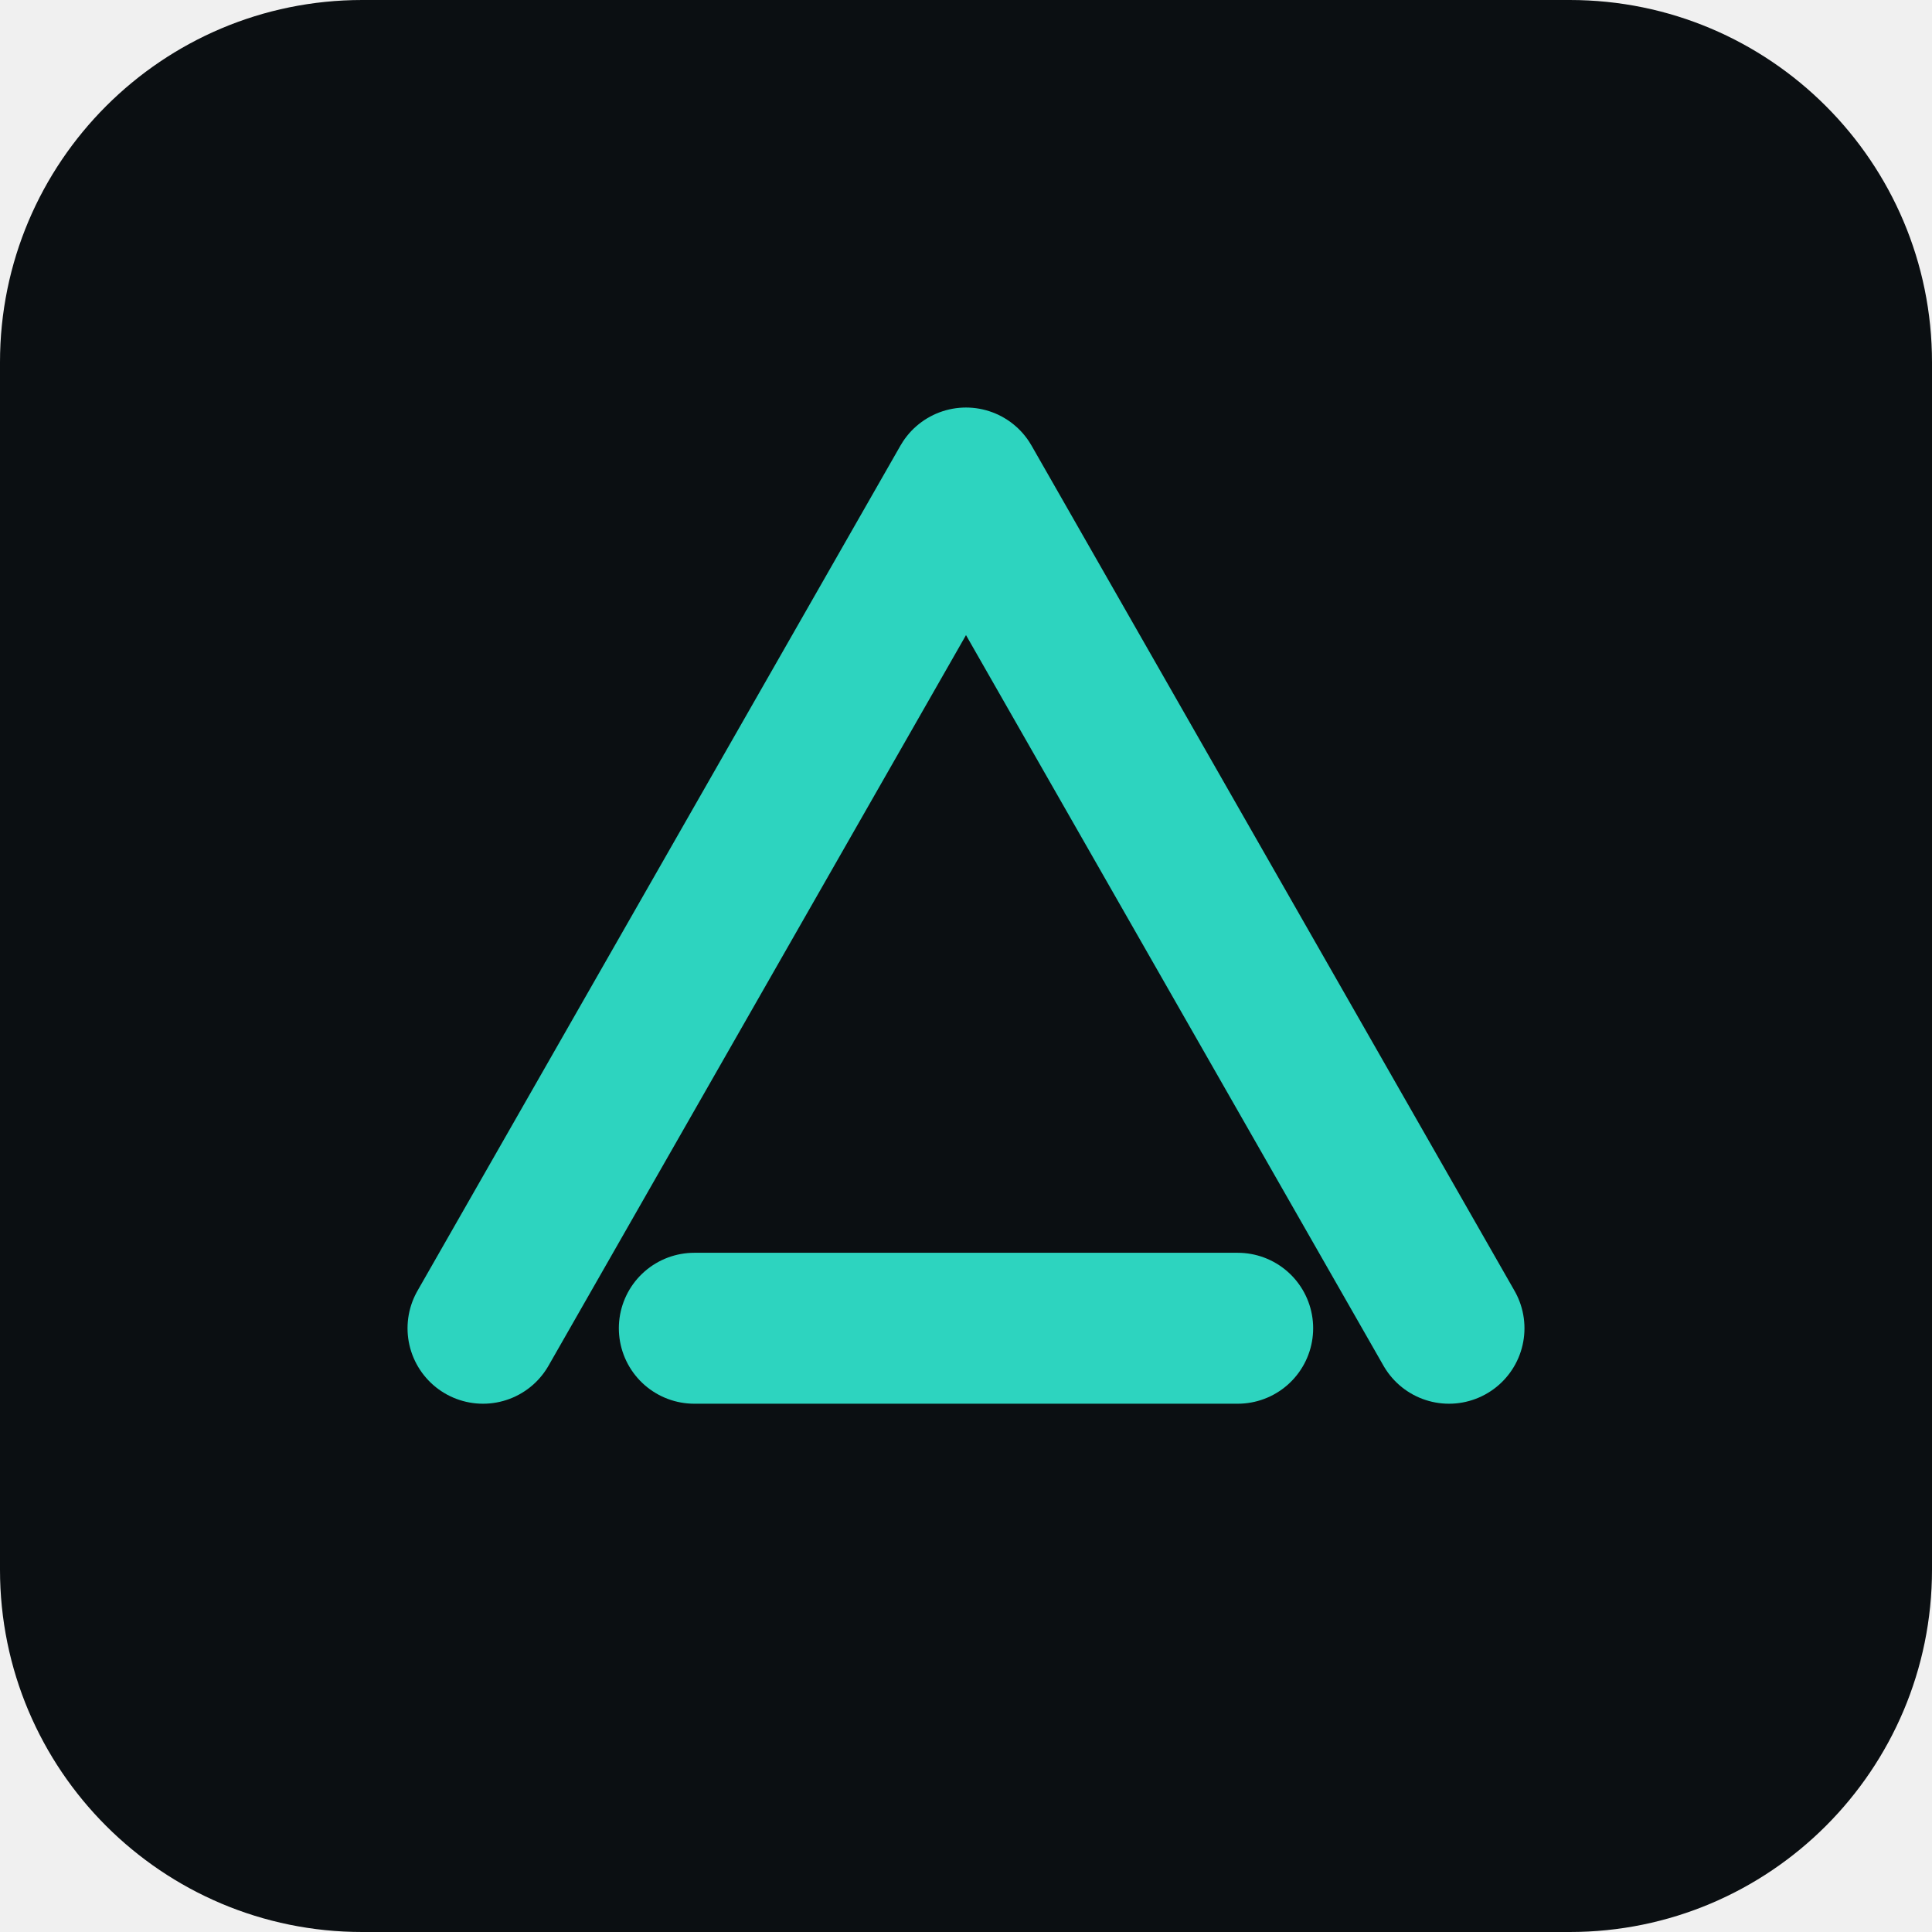
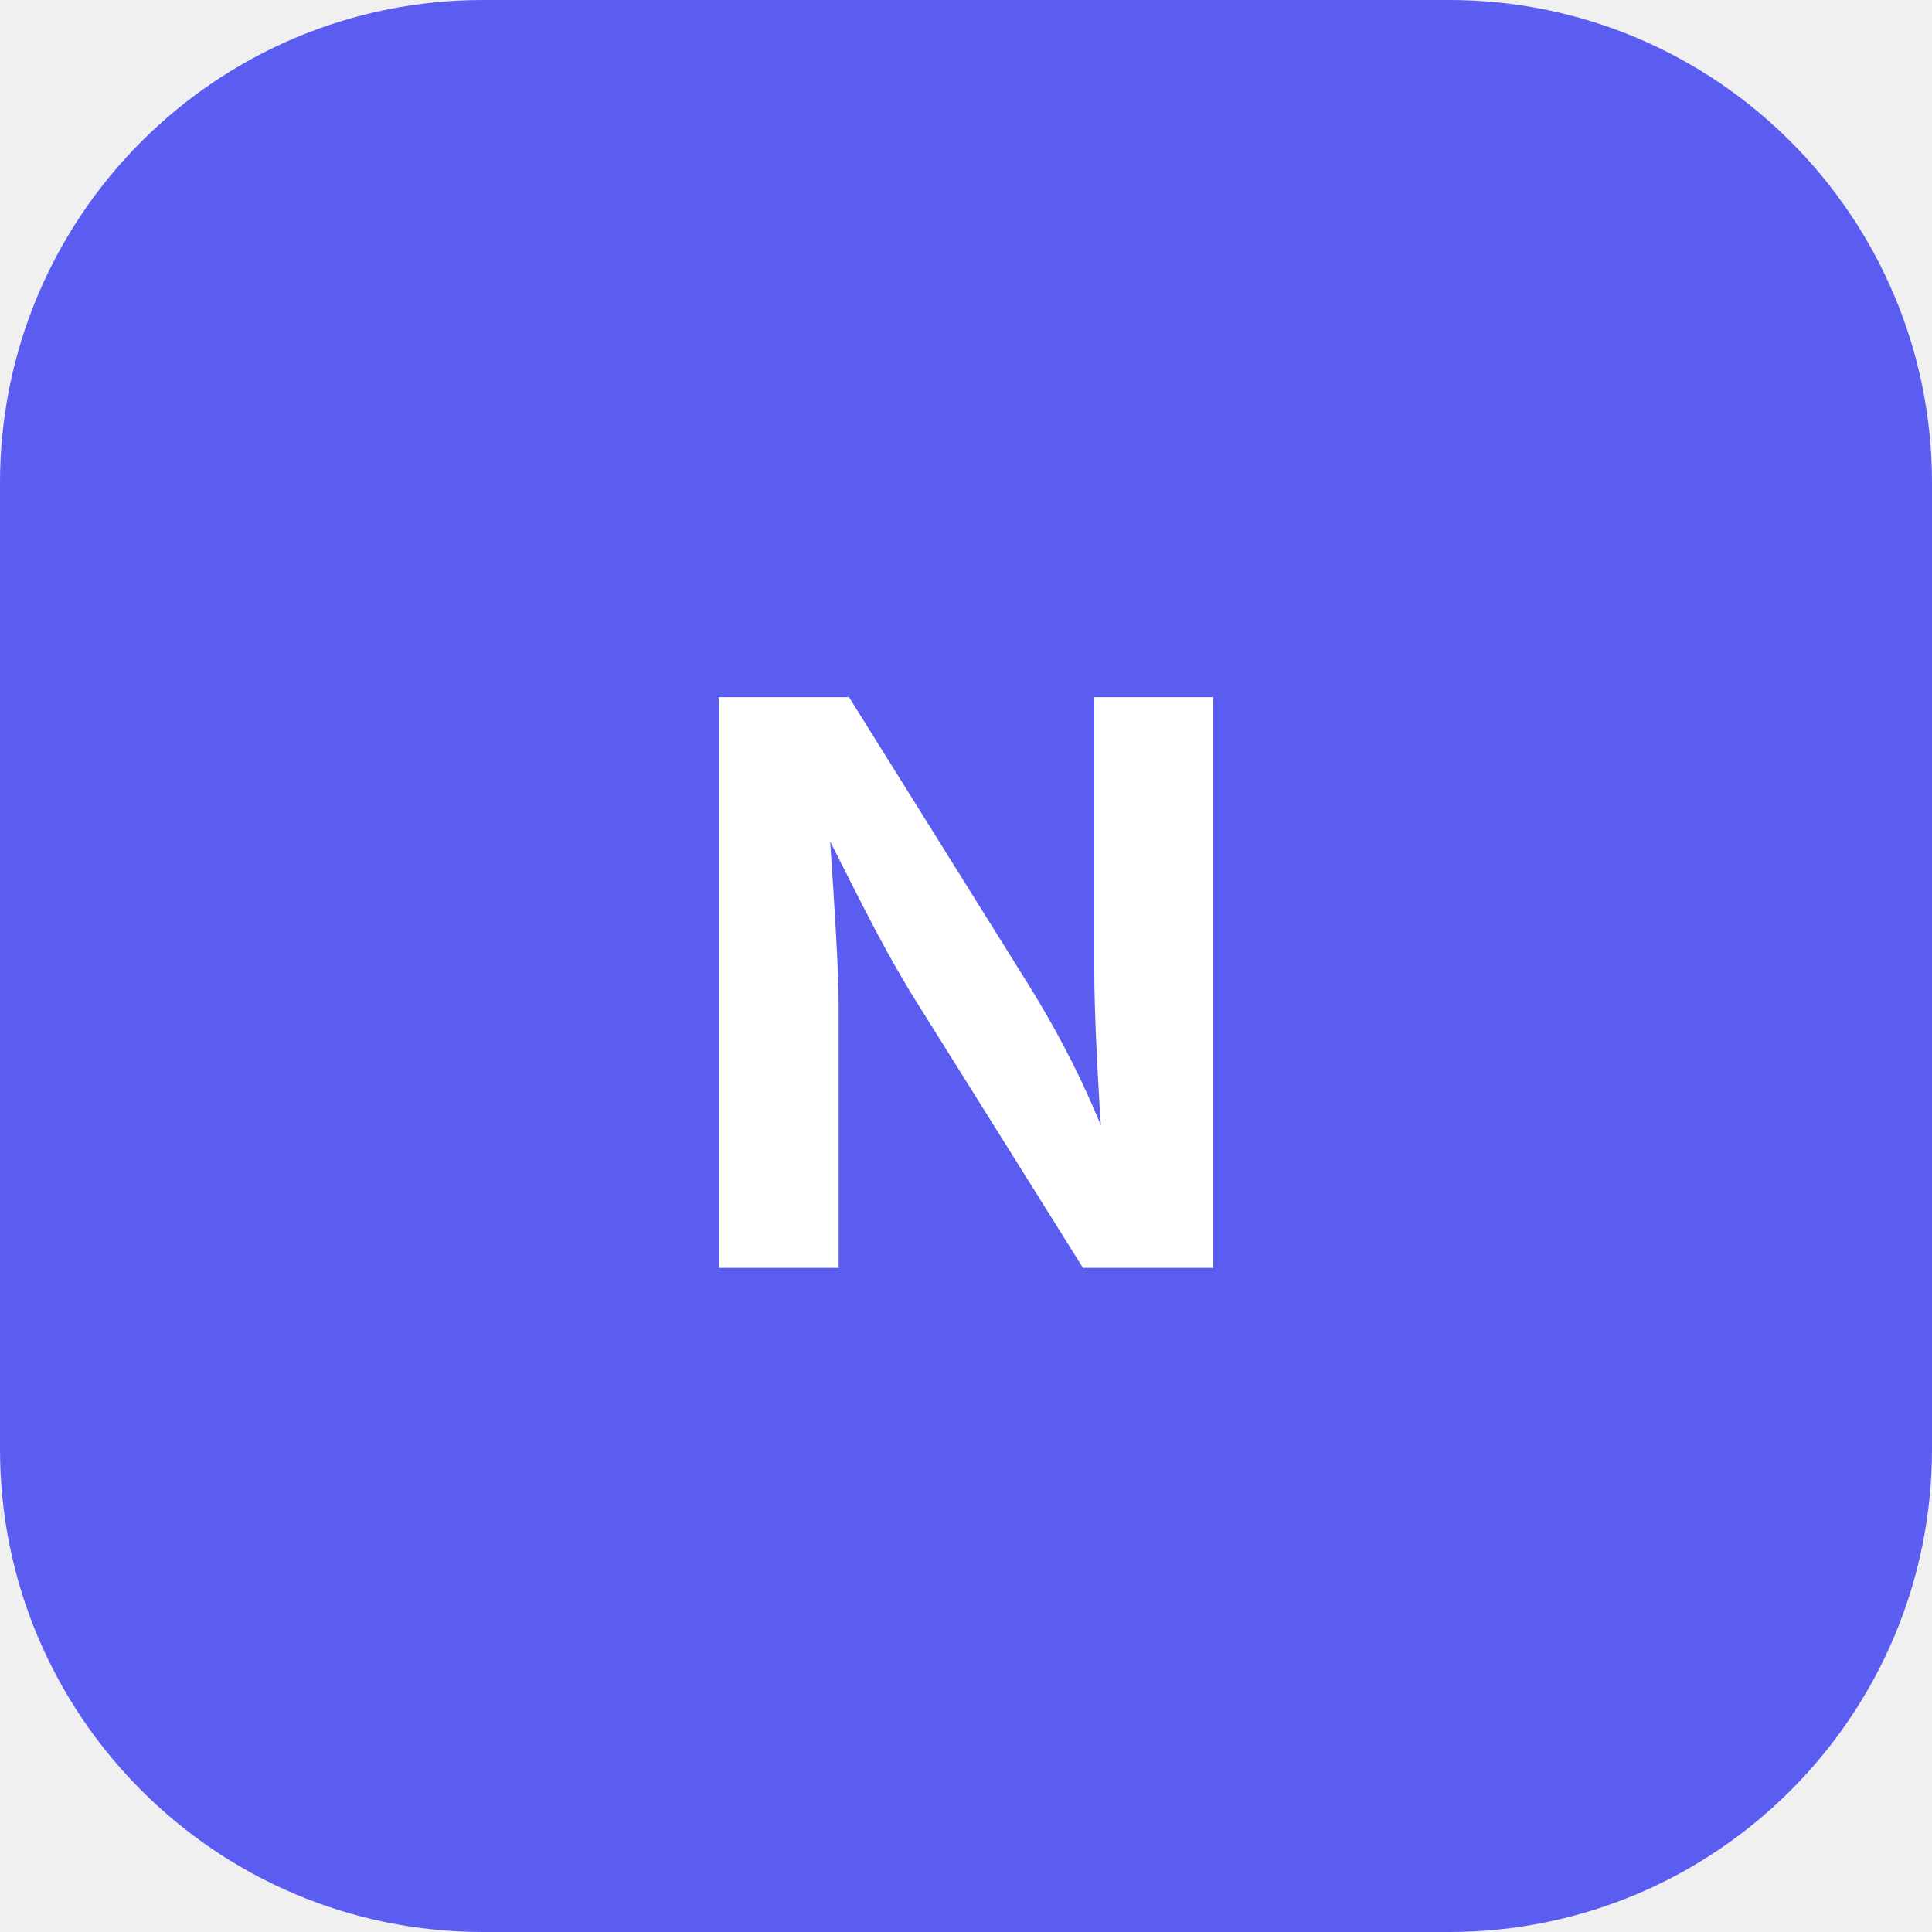
<svg xmlns="http://www.w3.org/2000/svg" viewBox="0 0 32 32" fill="none">
-   <rect width="32" height="32" rx="6" fill="#0B0F12" />
-   <path d="M8 22 L16 8 L24 22" stroke="#2DD4BF" stroke-width="2.5" stroke-linecap="round" stroke-linejoin="round" />
-   <path d="M11.5 22 H20.5" stroke="#2DD4BF" stroke-width="2.5" stroke-linecap="round" />
+   <rect width="32" height="32" rx="8" fill="#5b5cf0" />
+   <text x="16" y="21" text-anchor="middle" font-family="system-ui, -apple-system, sans-serif" font-size="13" font-weight="700" fill="#ffffff" letter-spacing="0.5">N</text>
</svg>
